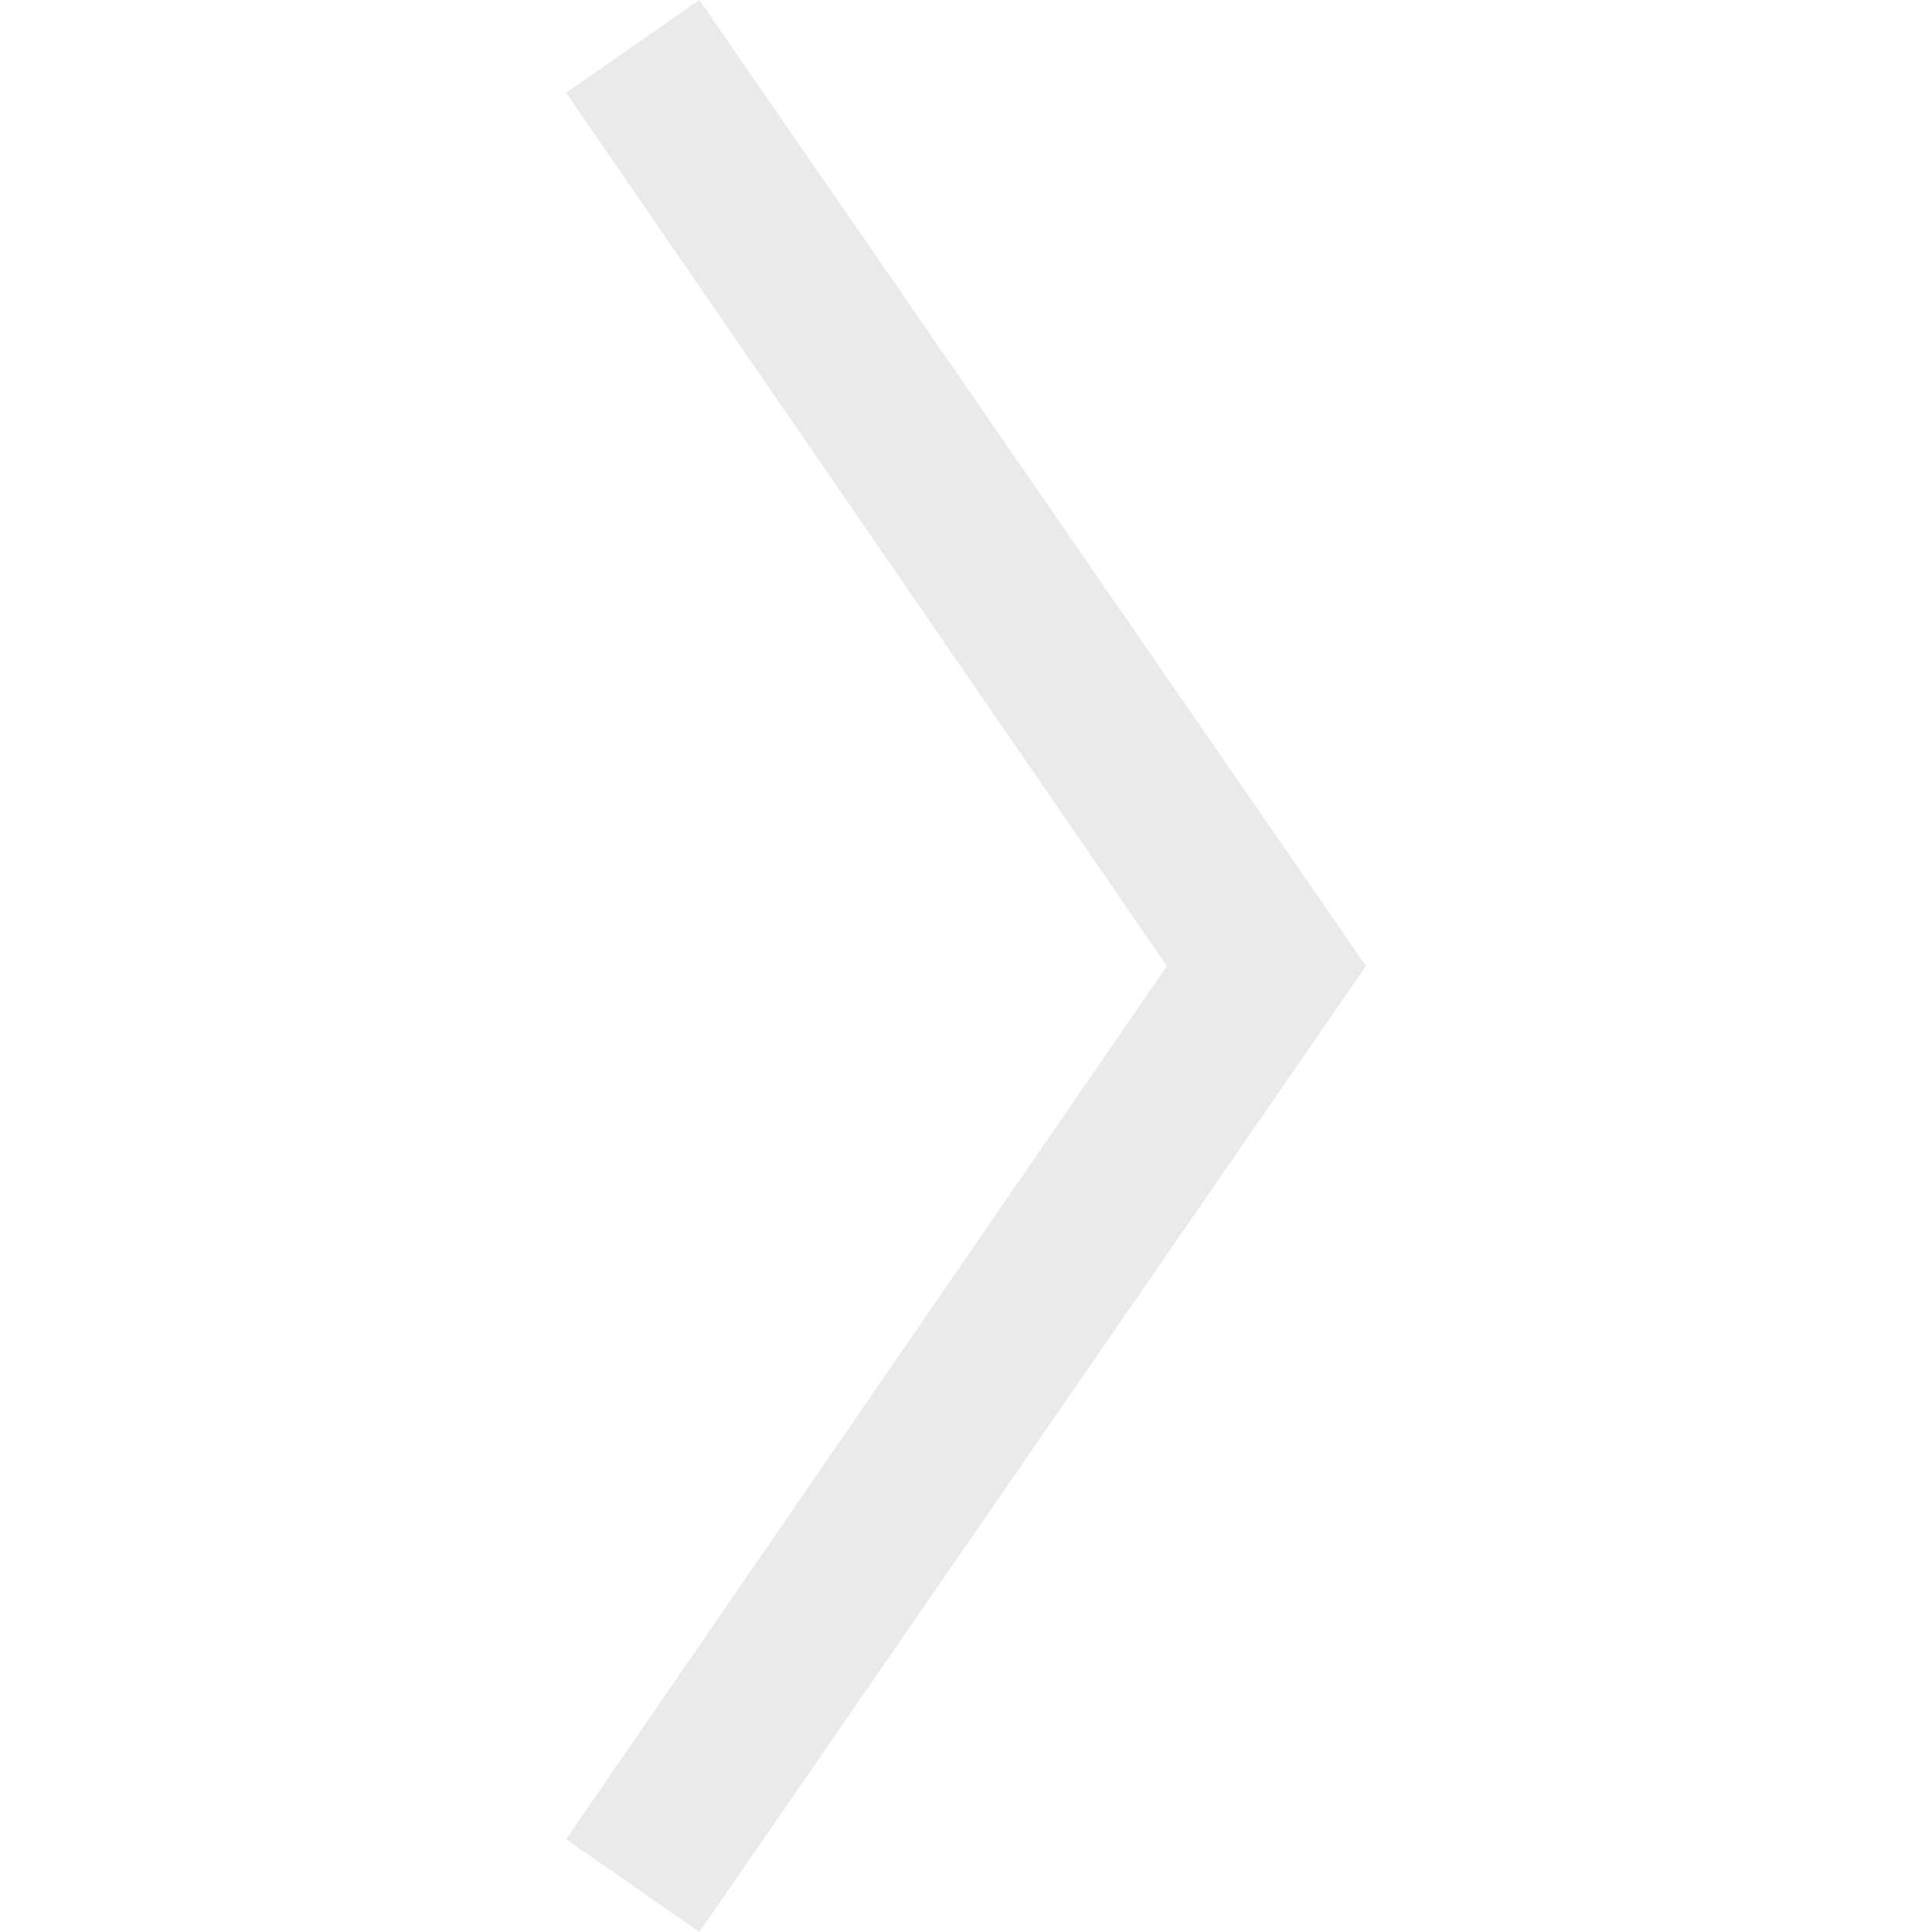
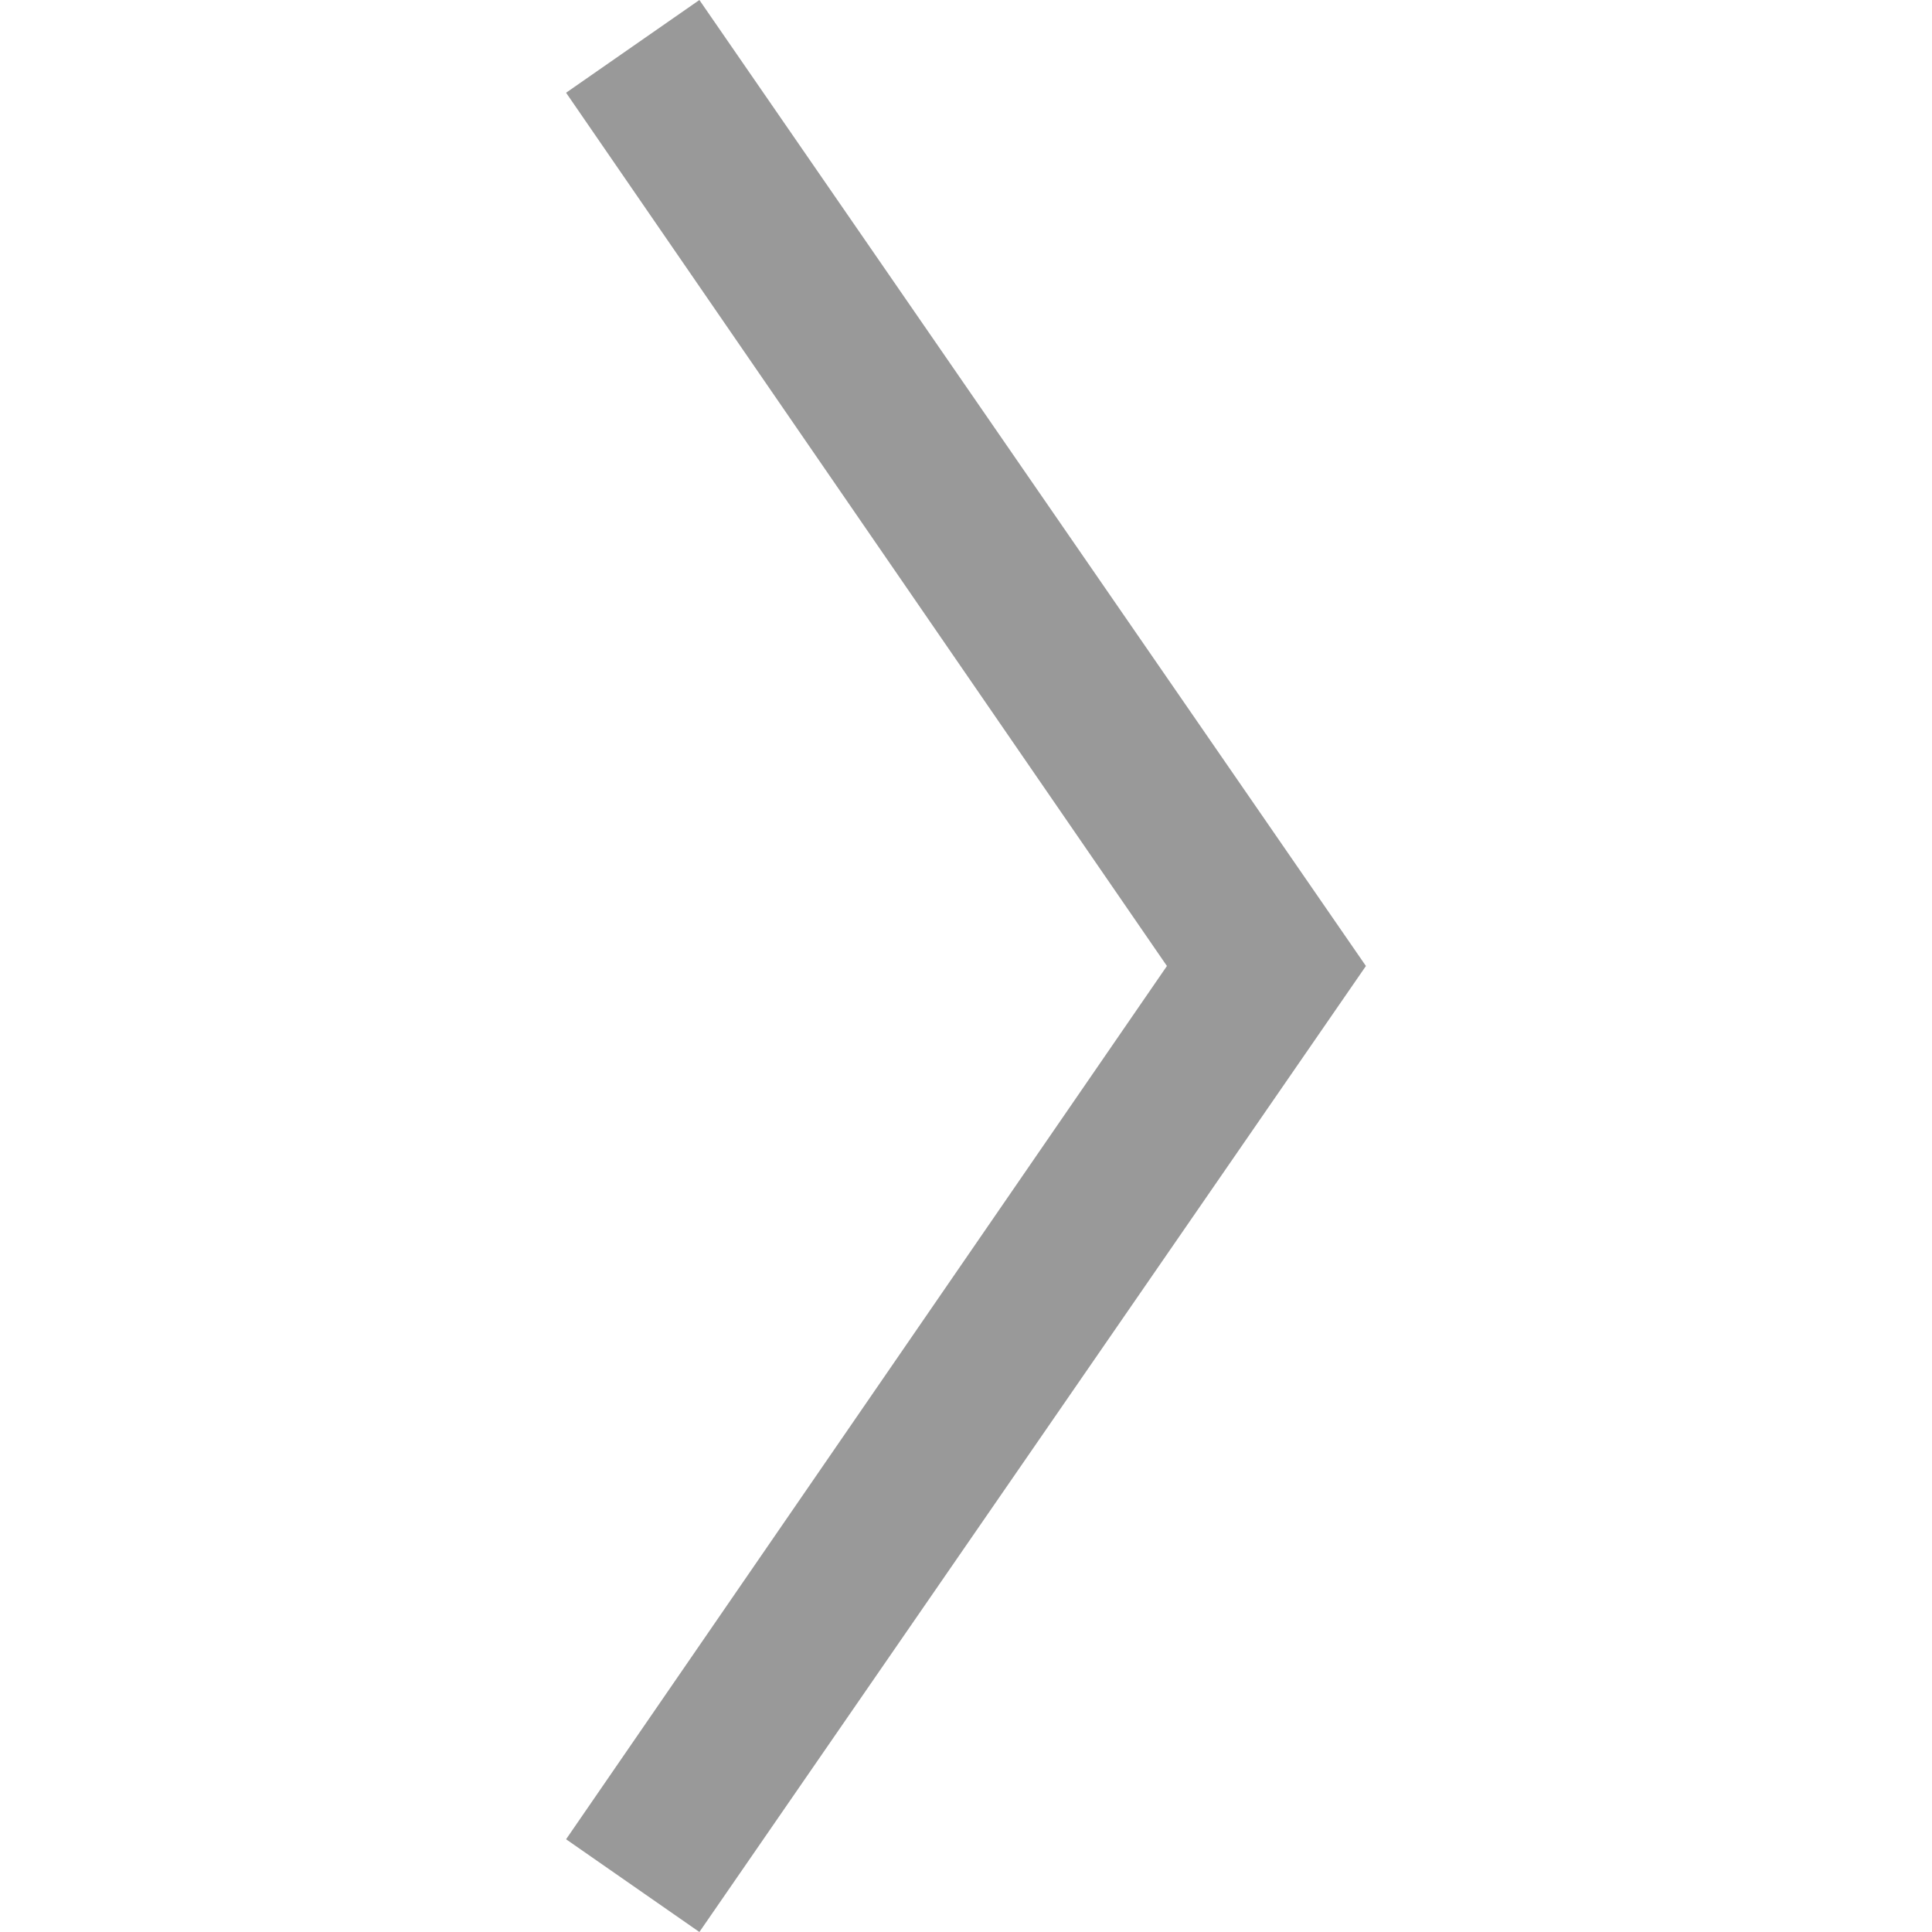
<svg xmlns="http://www.w3.org/2000/svg" version="1.1" id="레이어_1" x="0px" y="0px" viewBox="0 0 100 100" style="enable-background:new 0 0 100 100;" xml:space="preserve">
  <style type="text/css">
- 	.st0{fill:#EAEAEA;}
+ 	.st0{fill:#999999;}
</style>
  <g>
    <polygon class="st0" points="29.3,95.2 60.4,50 29.3,4.8 36.2,0 70.7,50 36.2,100  " />
  </g>
</svg>
